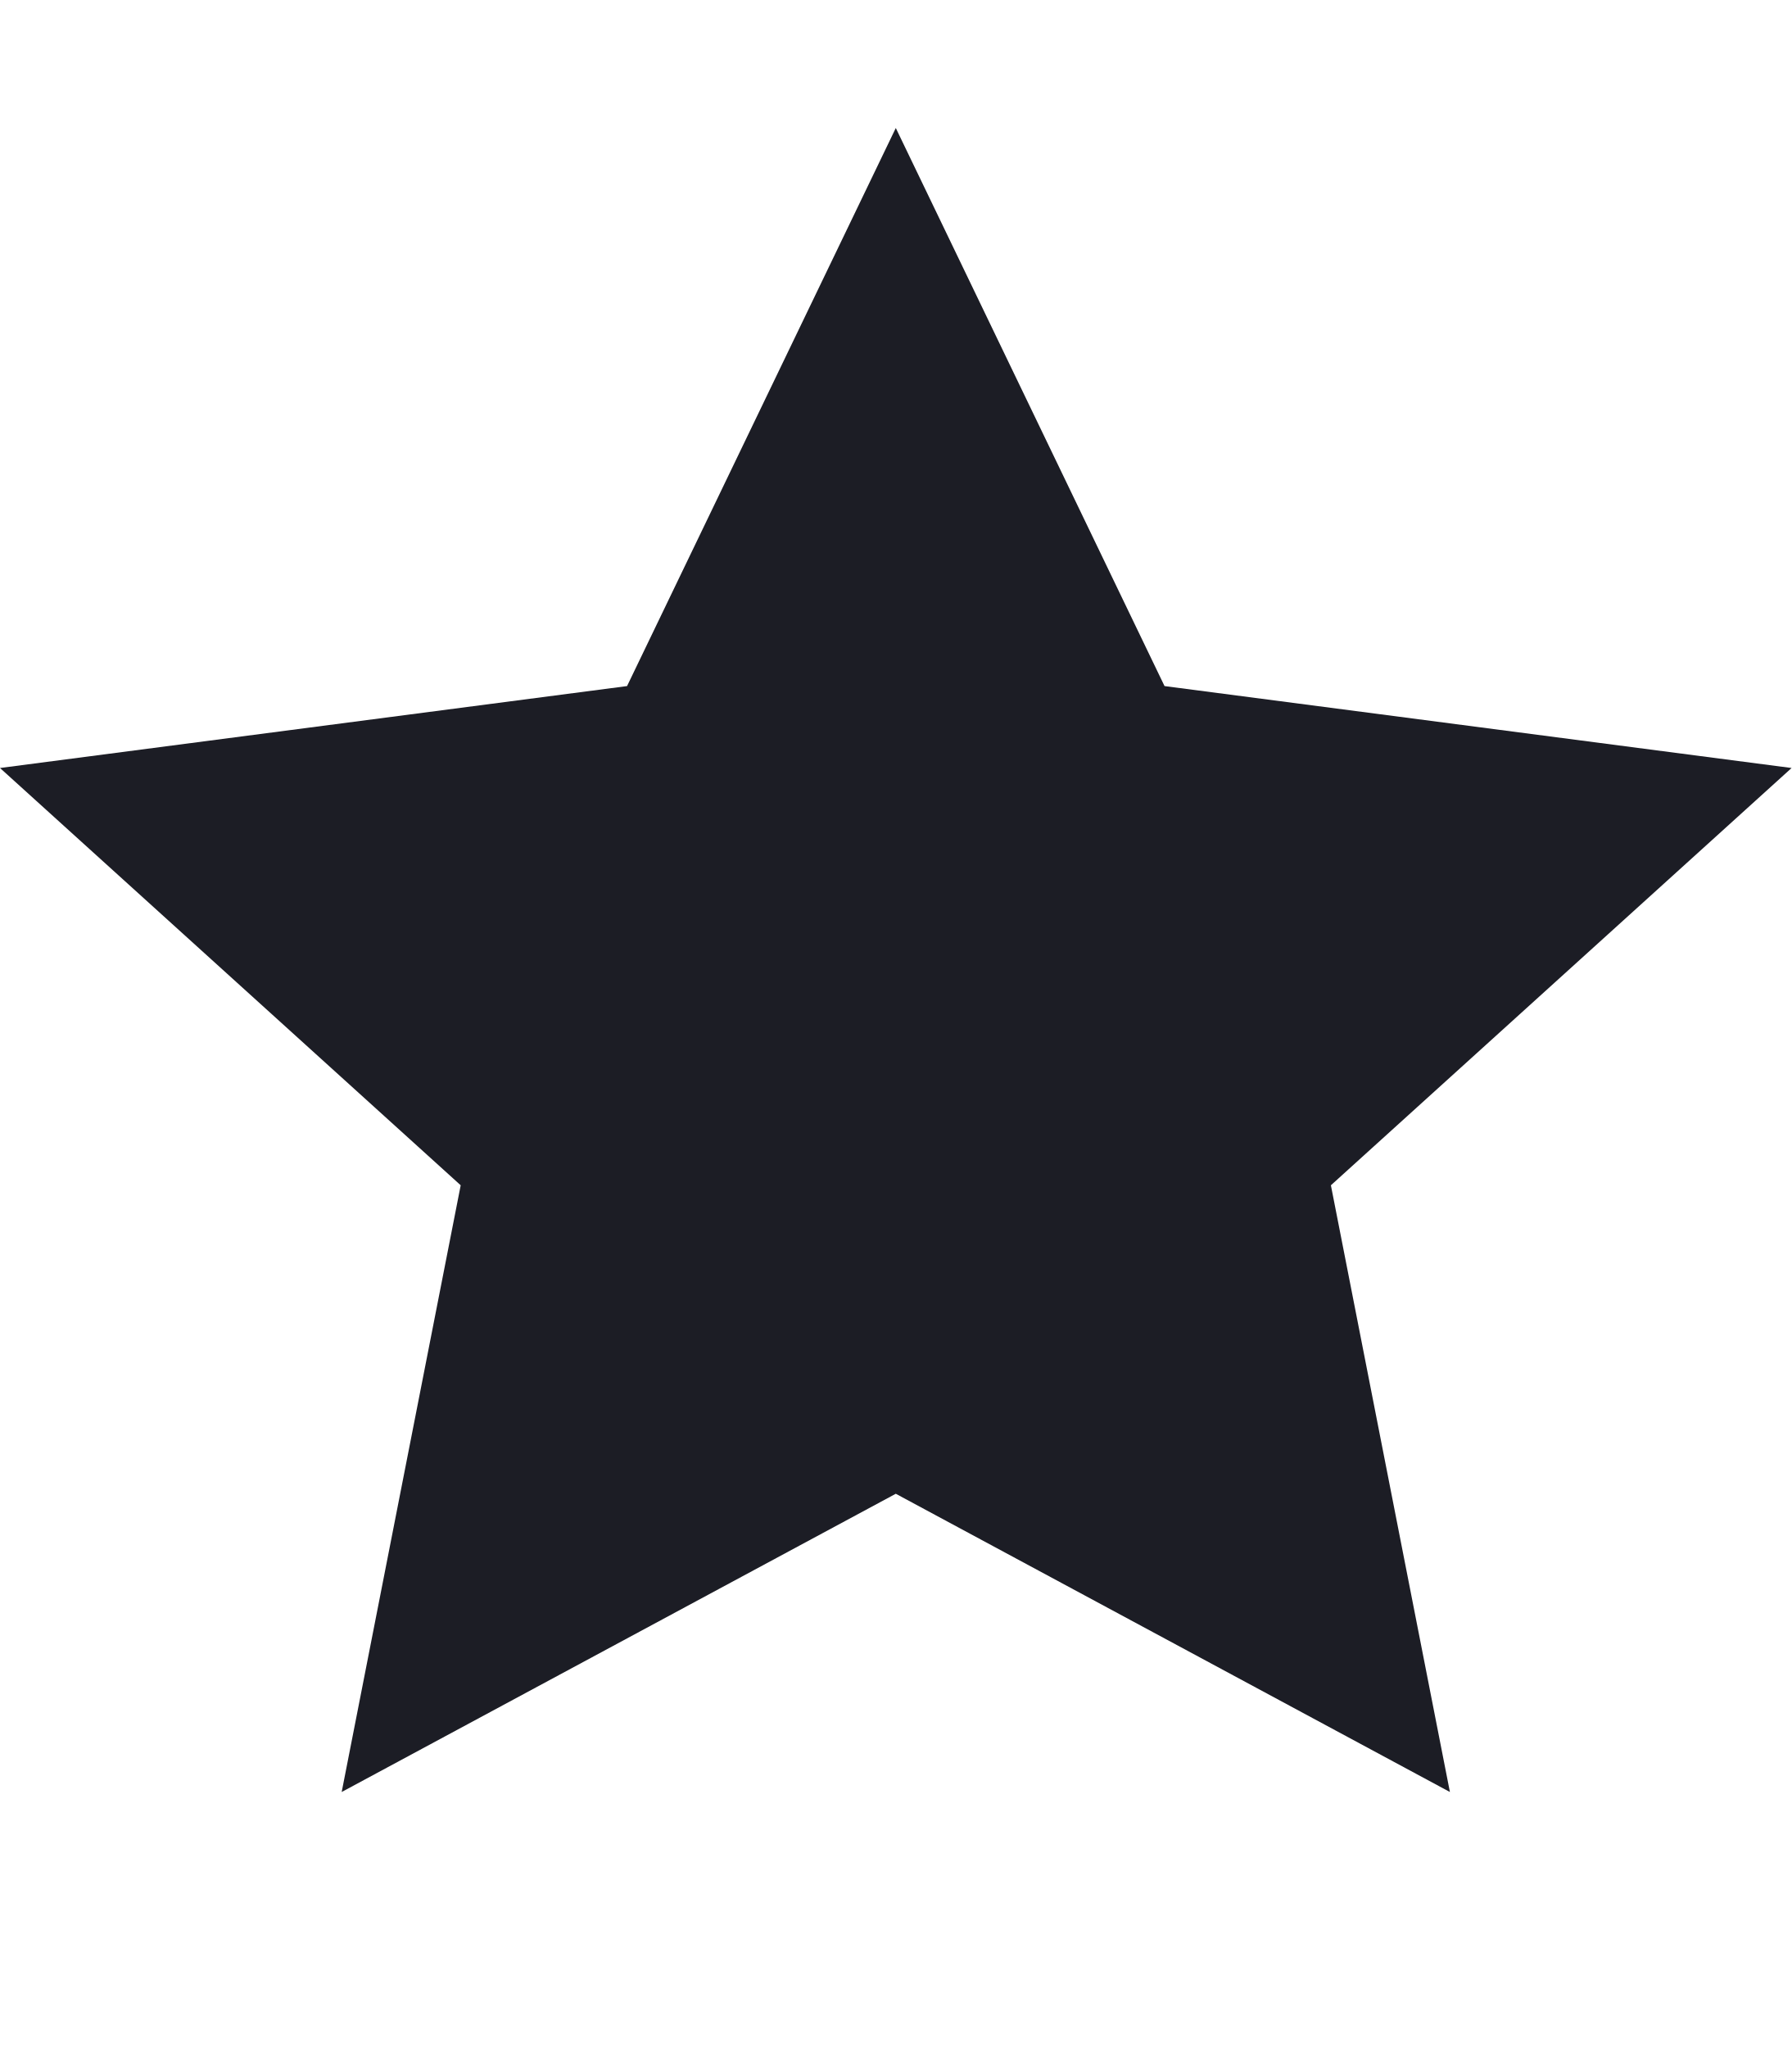
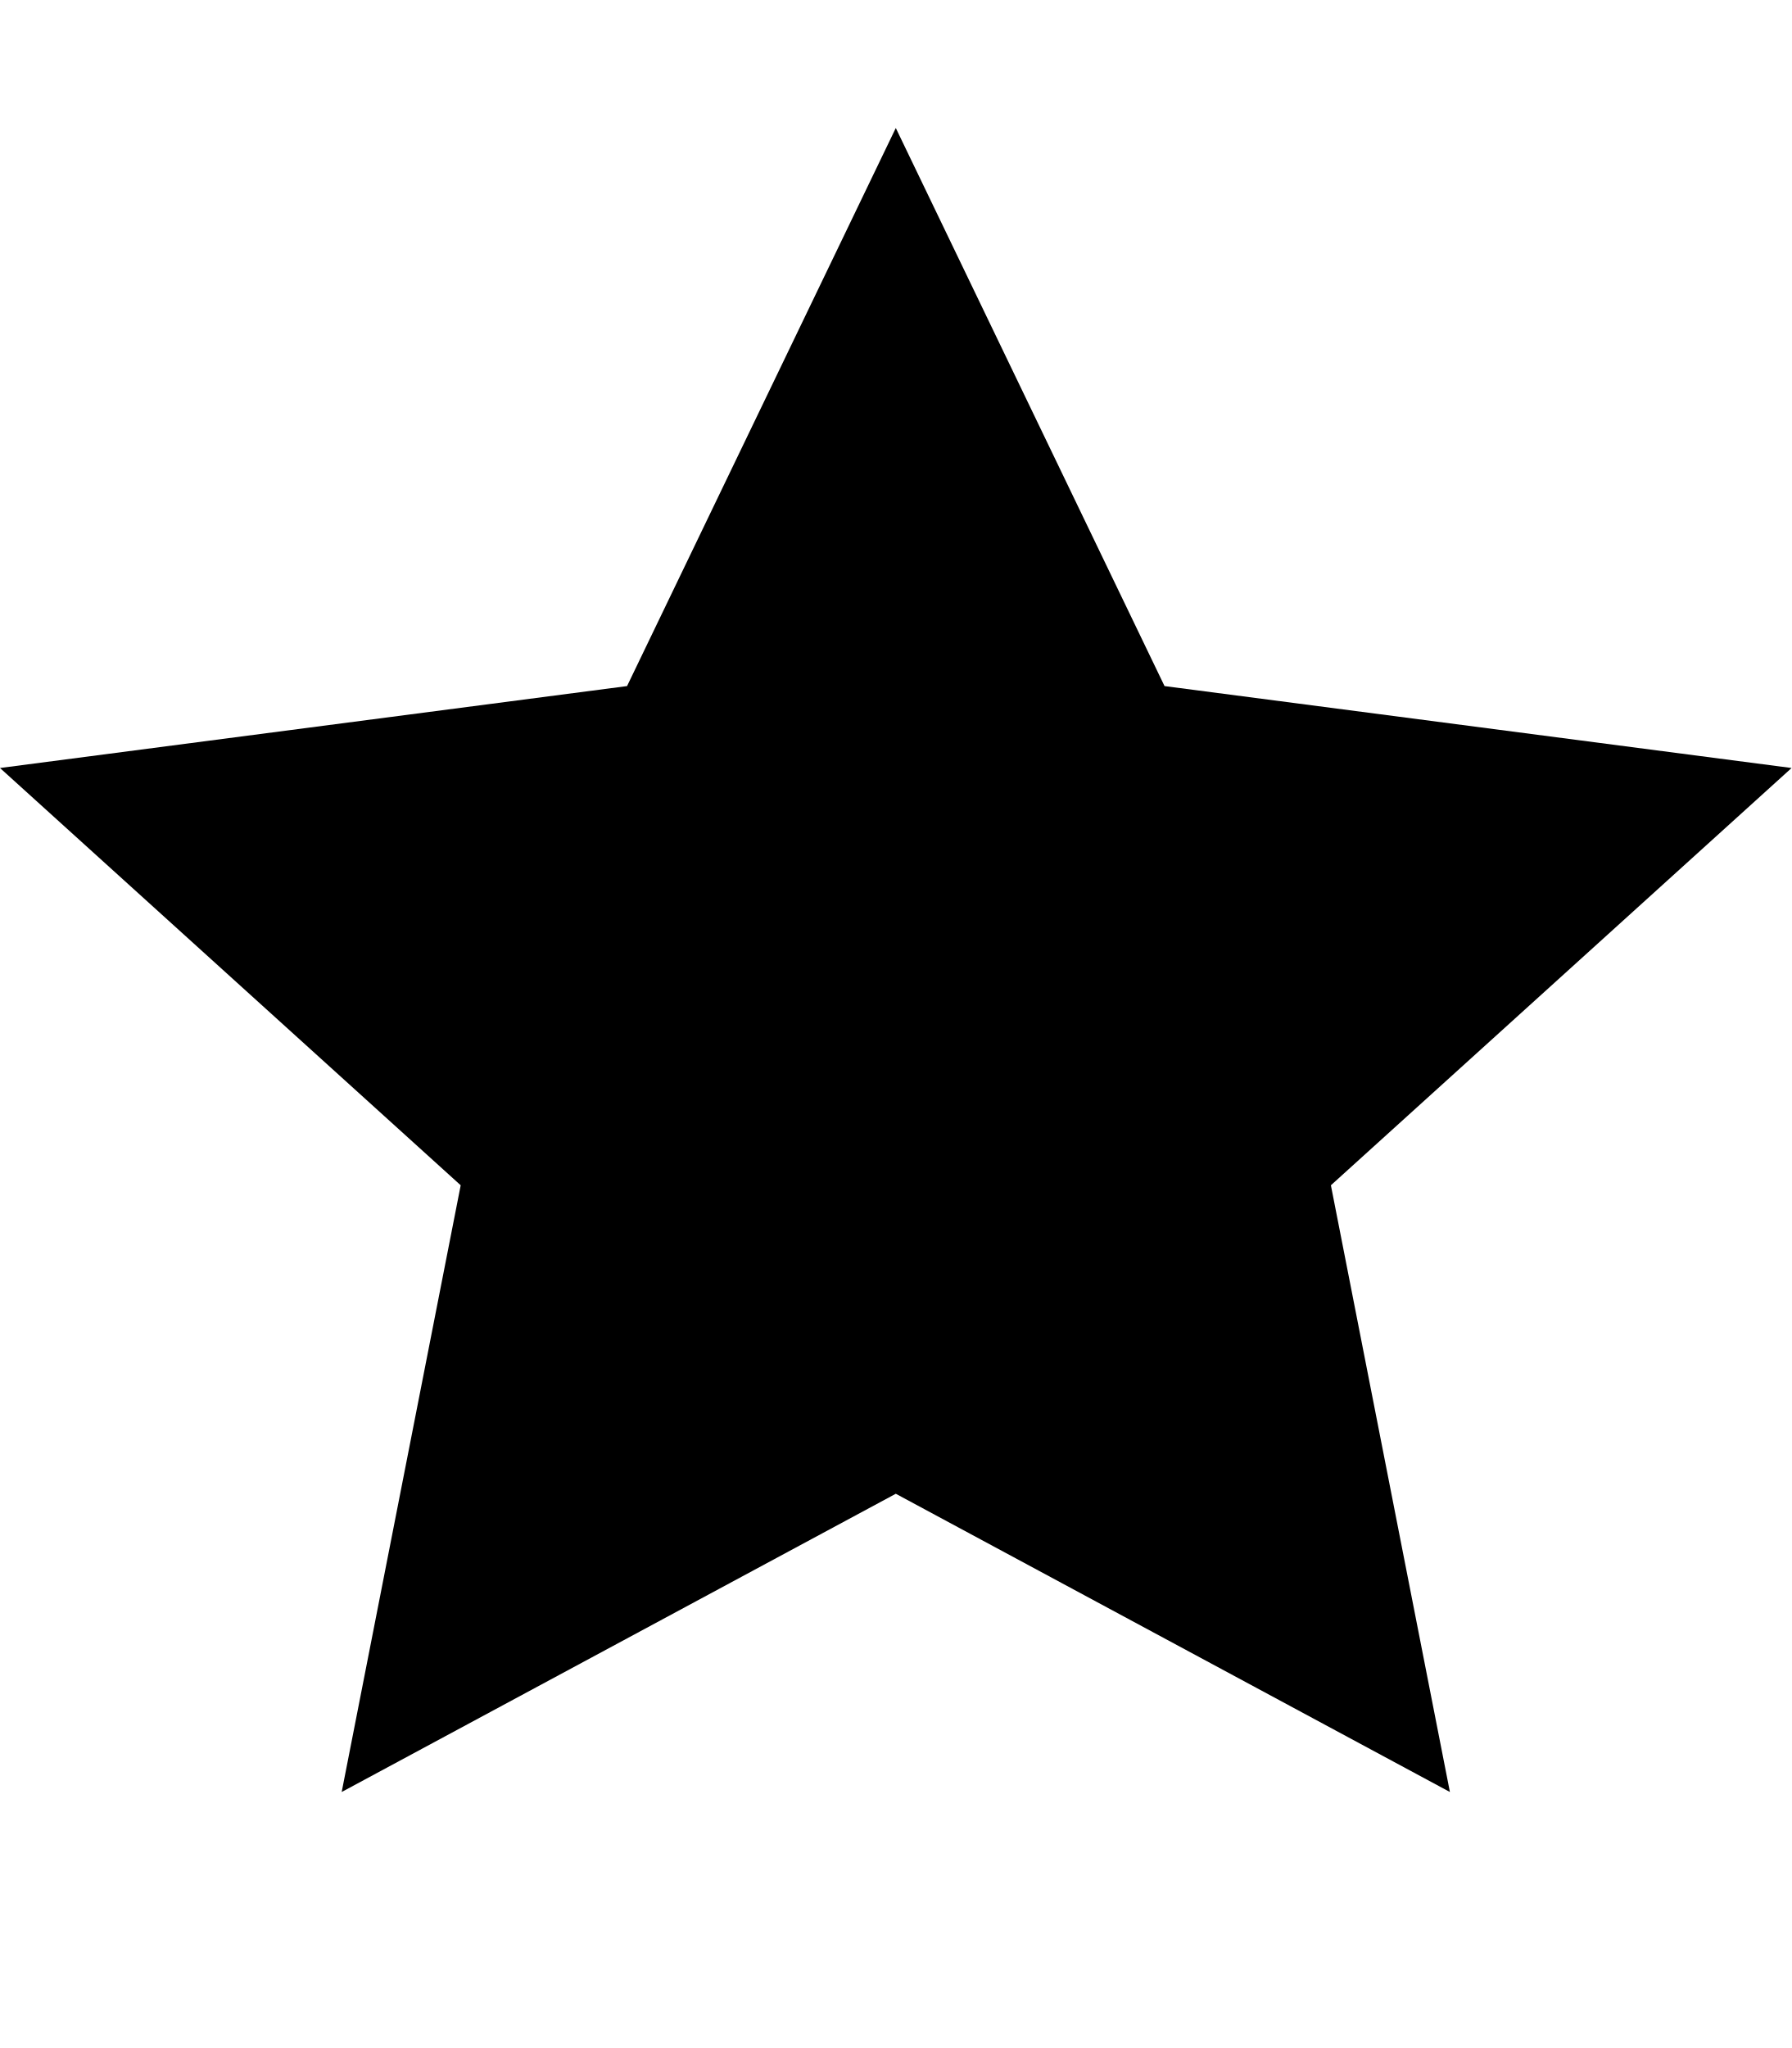
<svg xmlns="http://www.w3.org/2000/svg" width="14" height="16" viewBox="0 0 14 16">
-   <path fill="#1c1d25" fill-rule="evenodd" d="M14 6l-4.9-.64L7 1 4.9 5.36 0 6l3.6 3.26L2.67 14 7 11.67 11.33 14l-.93-4.74L14 6z" />
+   <path fill-rule="evenodd" d="M14 6l-4.9-.64L7 1 4.9 5.36 0 6l3.6 3.26L2.67 14 7 11.67 11.33 14l-.93-4.74L14 6z" />
</svg>
